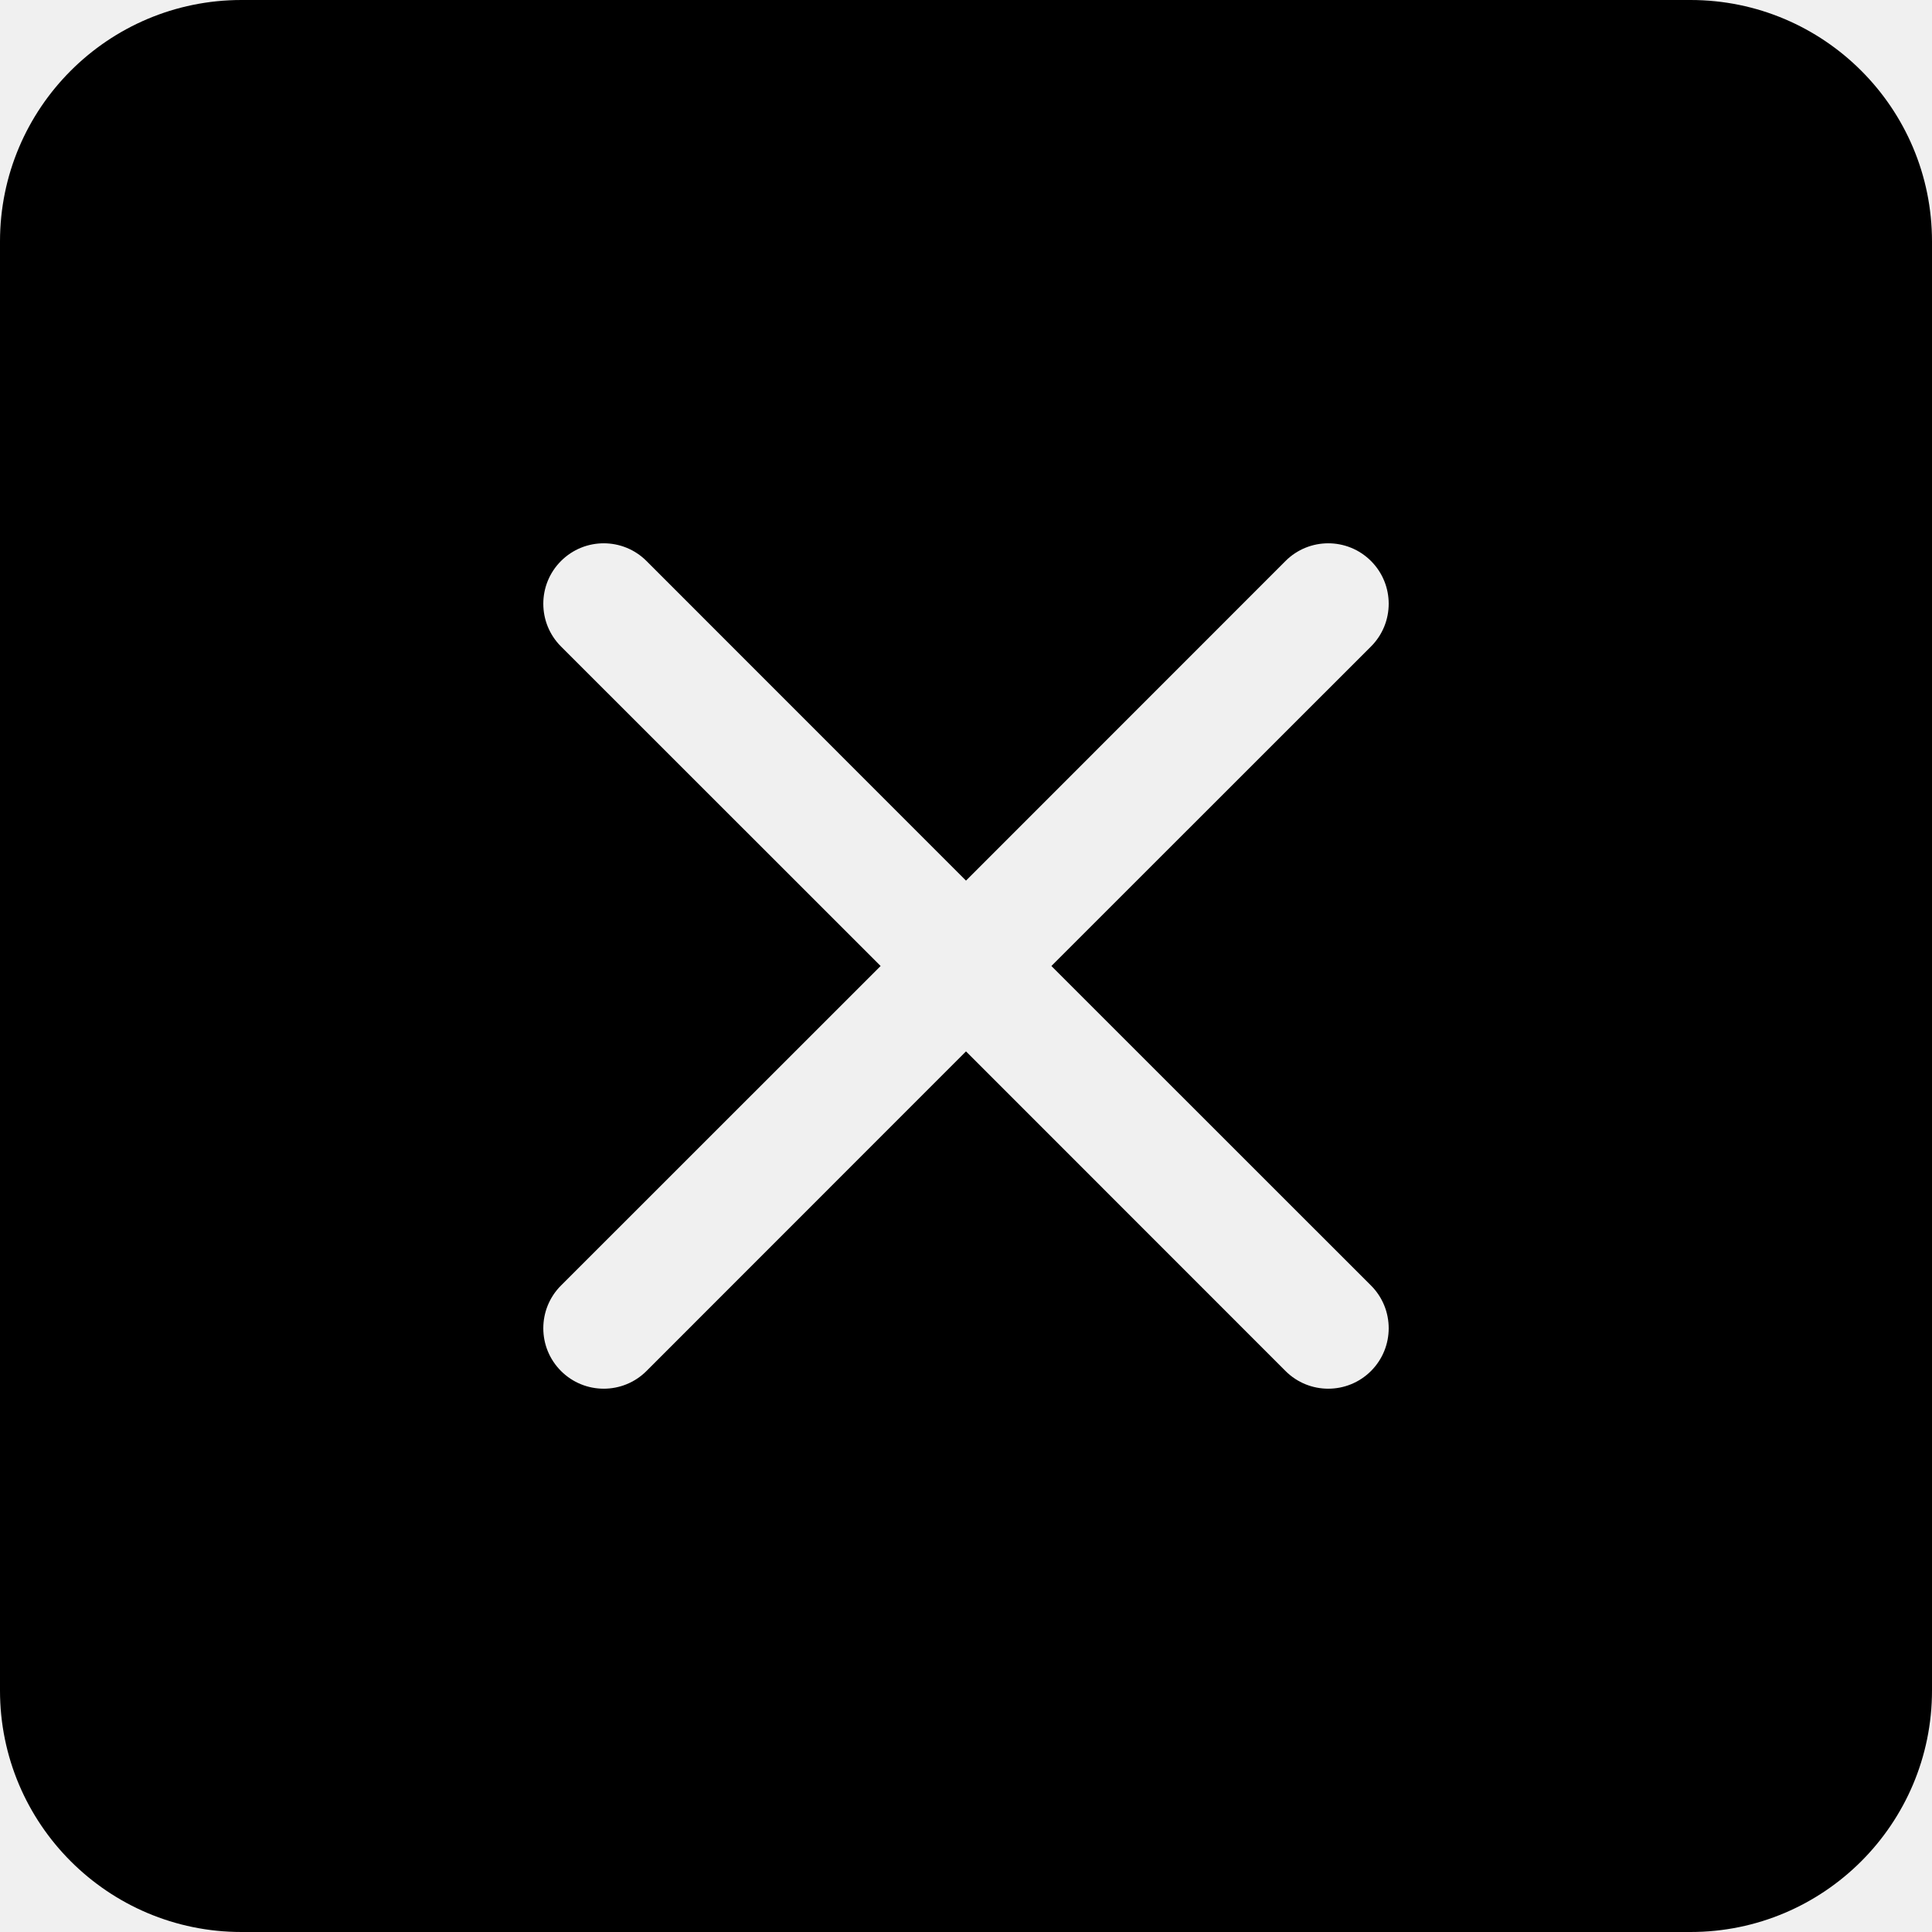
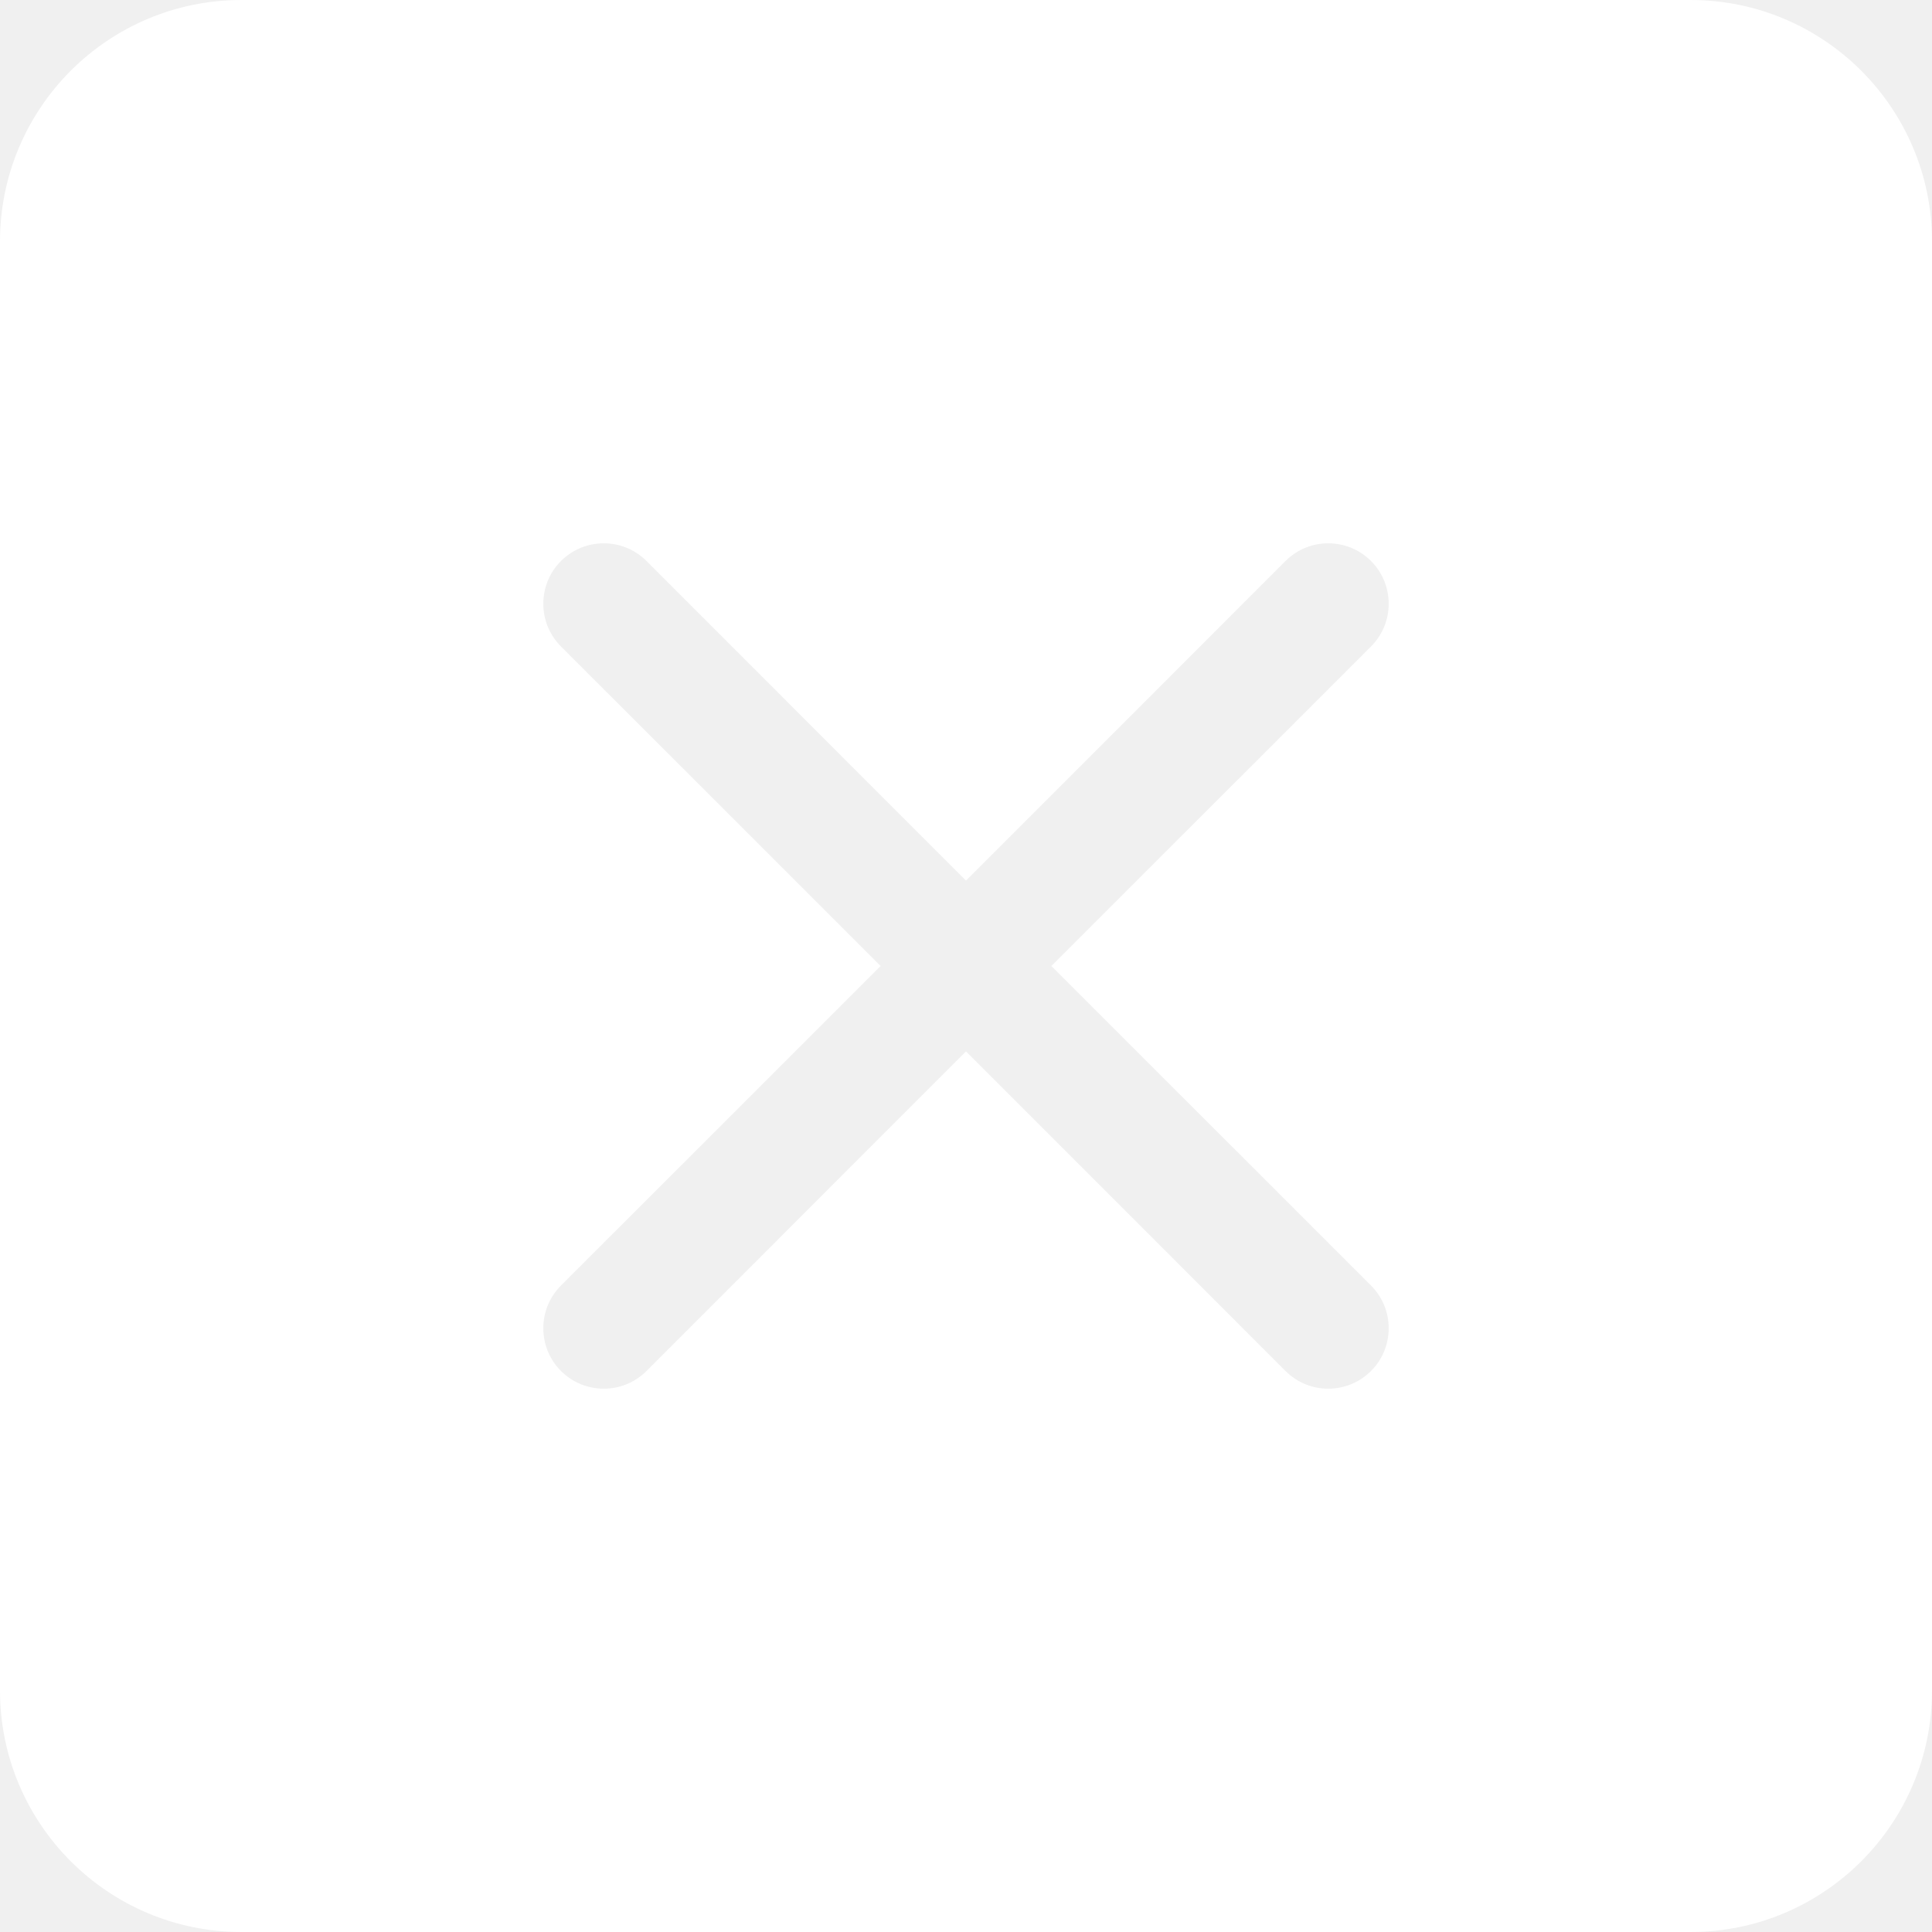
- <svg xmlns="http://www.w3.org/2000/svg" width="16" height="16" fill="currentColor" class="bi bi-x-square-fill" viewBox="0 0 16 16">
+ <svg xmlns="http://www.w3.org/2000/svg" width="16" height="16" fill="white" class="bi bi-x-square-fill" viewBox="0 0 16 16">
  <path d="M2 0a2 2 0 0 0-2 2v12a2 2 0 0 0 2 2h12a2 2 0 0 0 2-2V2a2 2 0 0 0-2-2zm3.354 4.646L8 7.293l2.646-2.647a.5.5 0 0 1 .708.708L8.707 8l2.647 2.646a.5.5 0 0 1-.708.708L8 8.707l-2.646 2.647a.5.5 0 0 1-.708-.708L7.293 8 4.646 5.354a.5.5 0 1 1 .708-.708" />
</svg>
